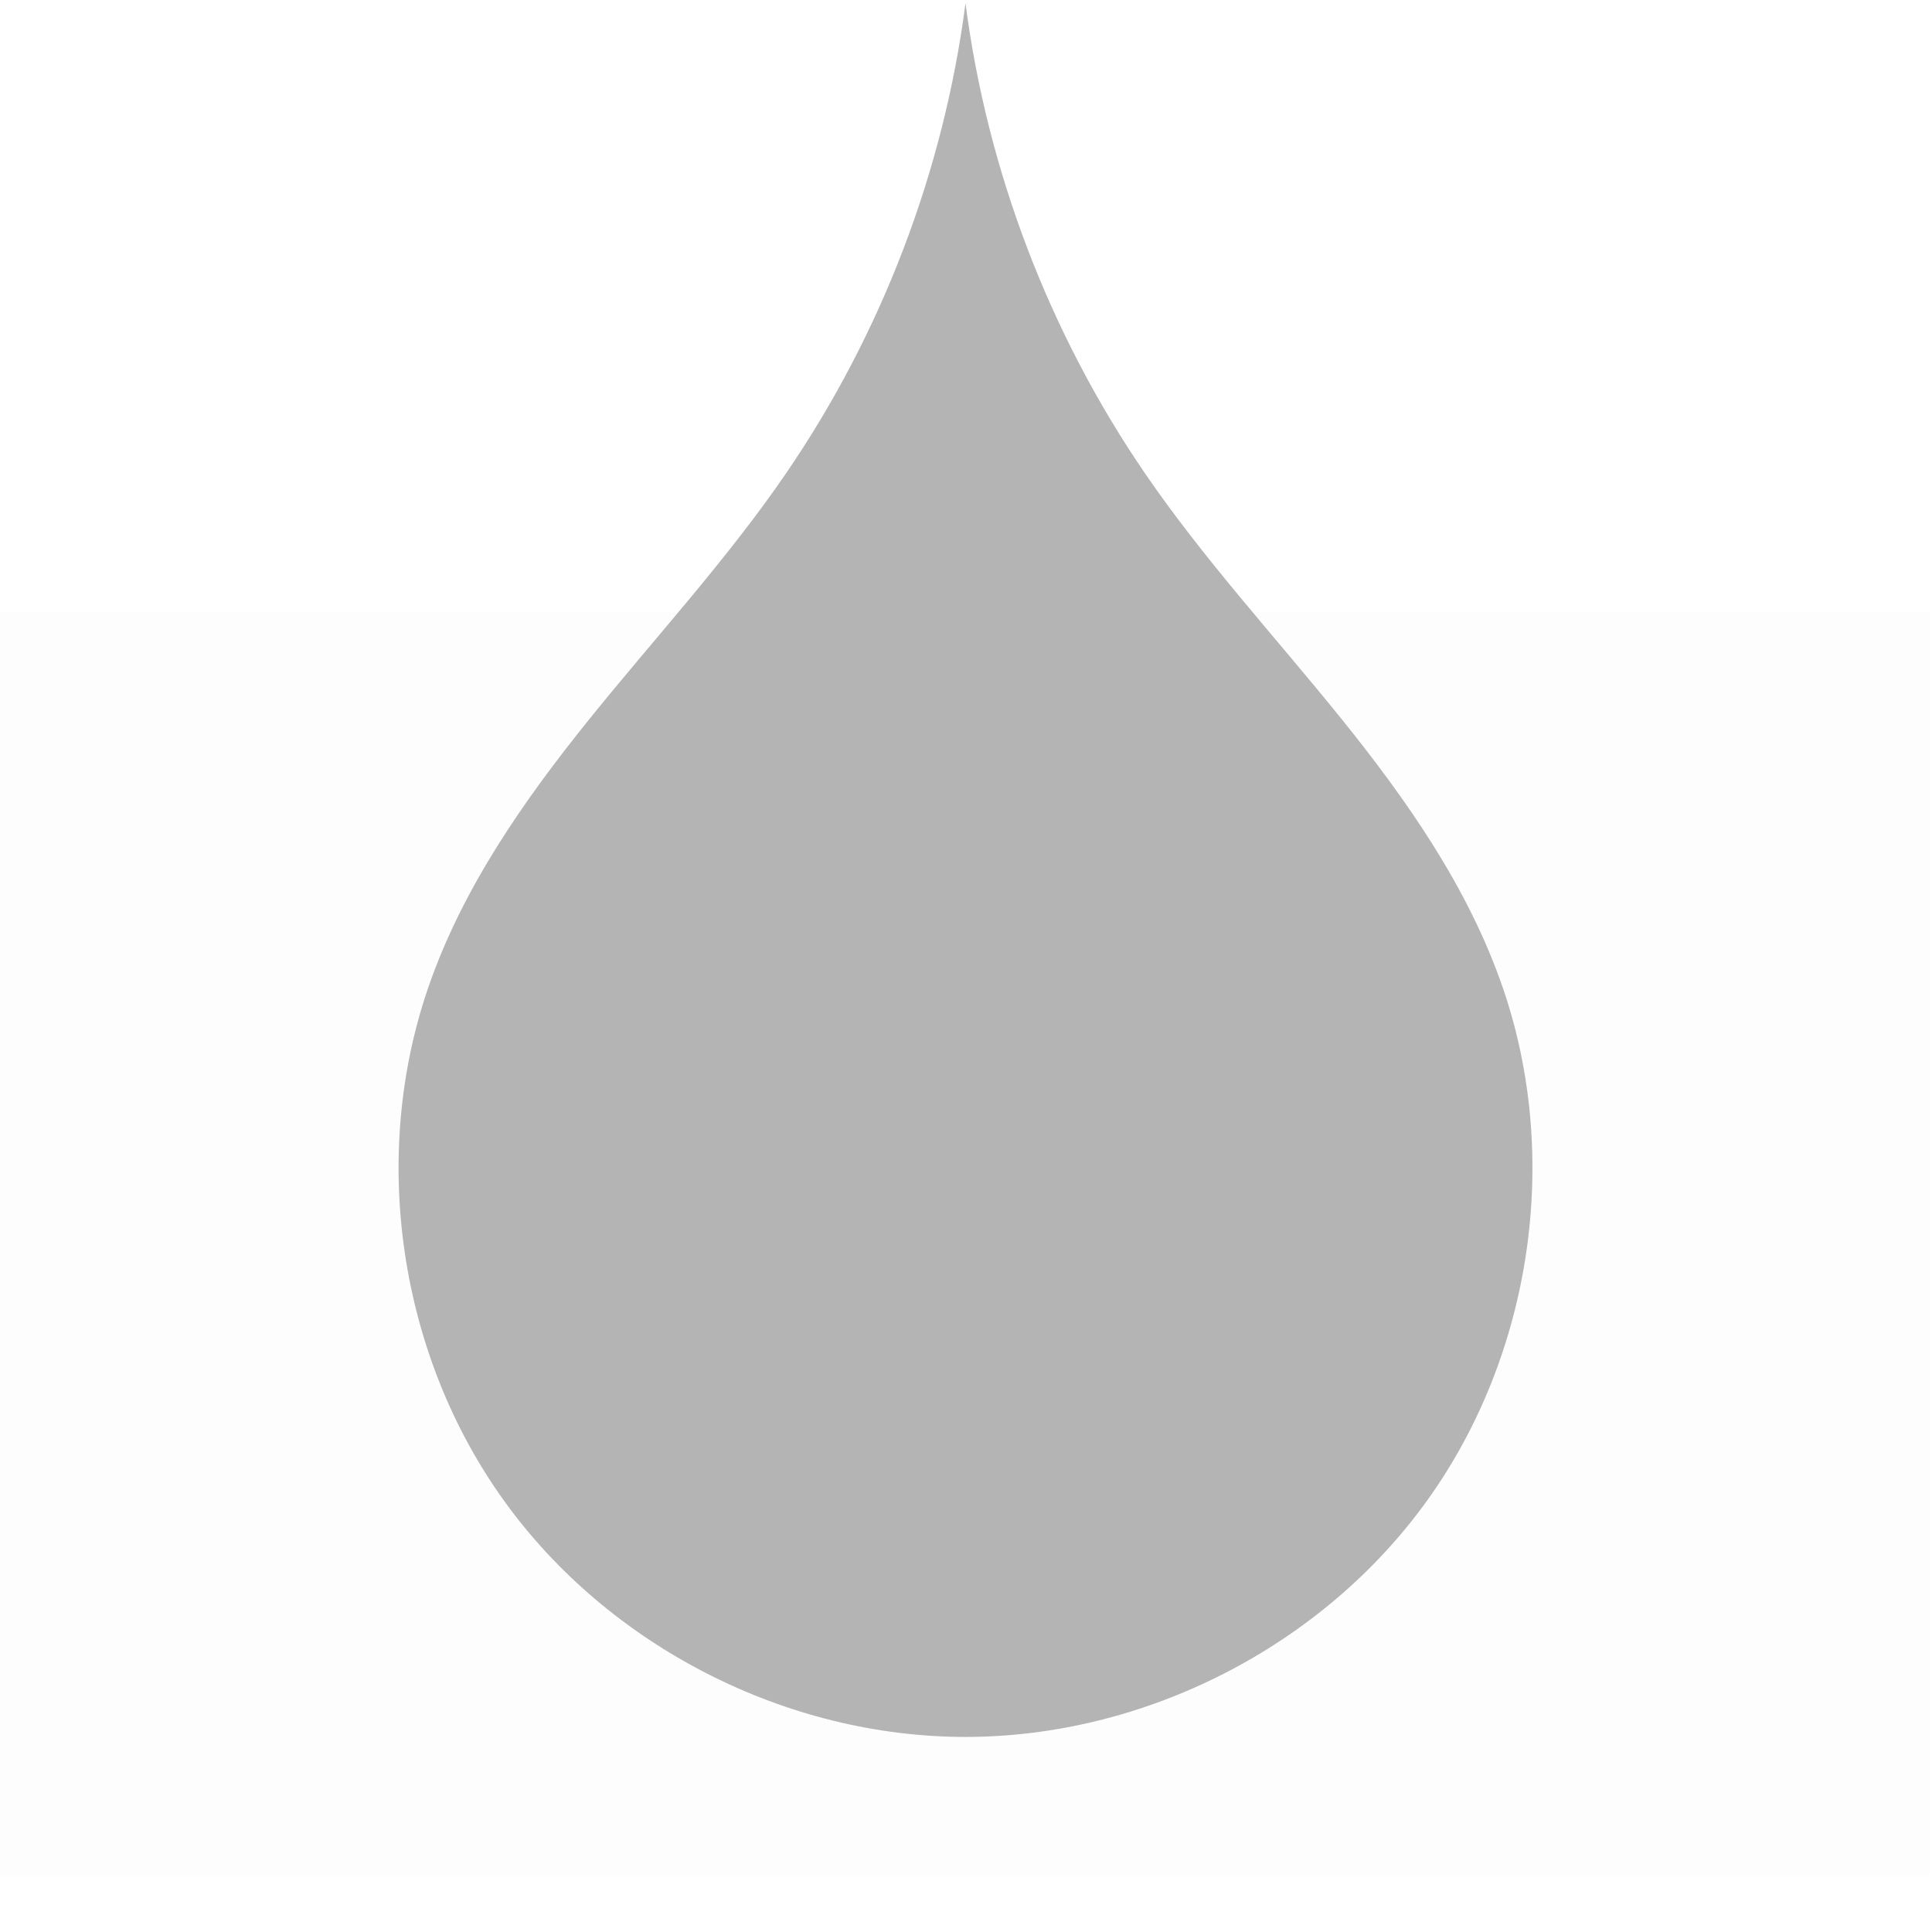
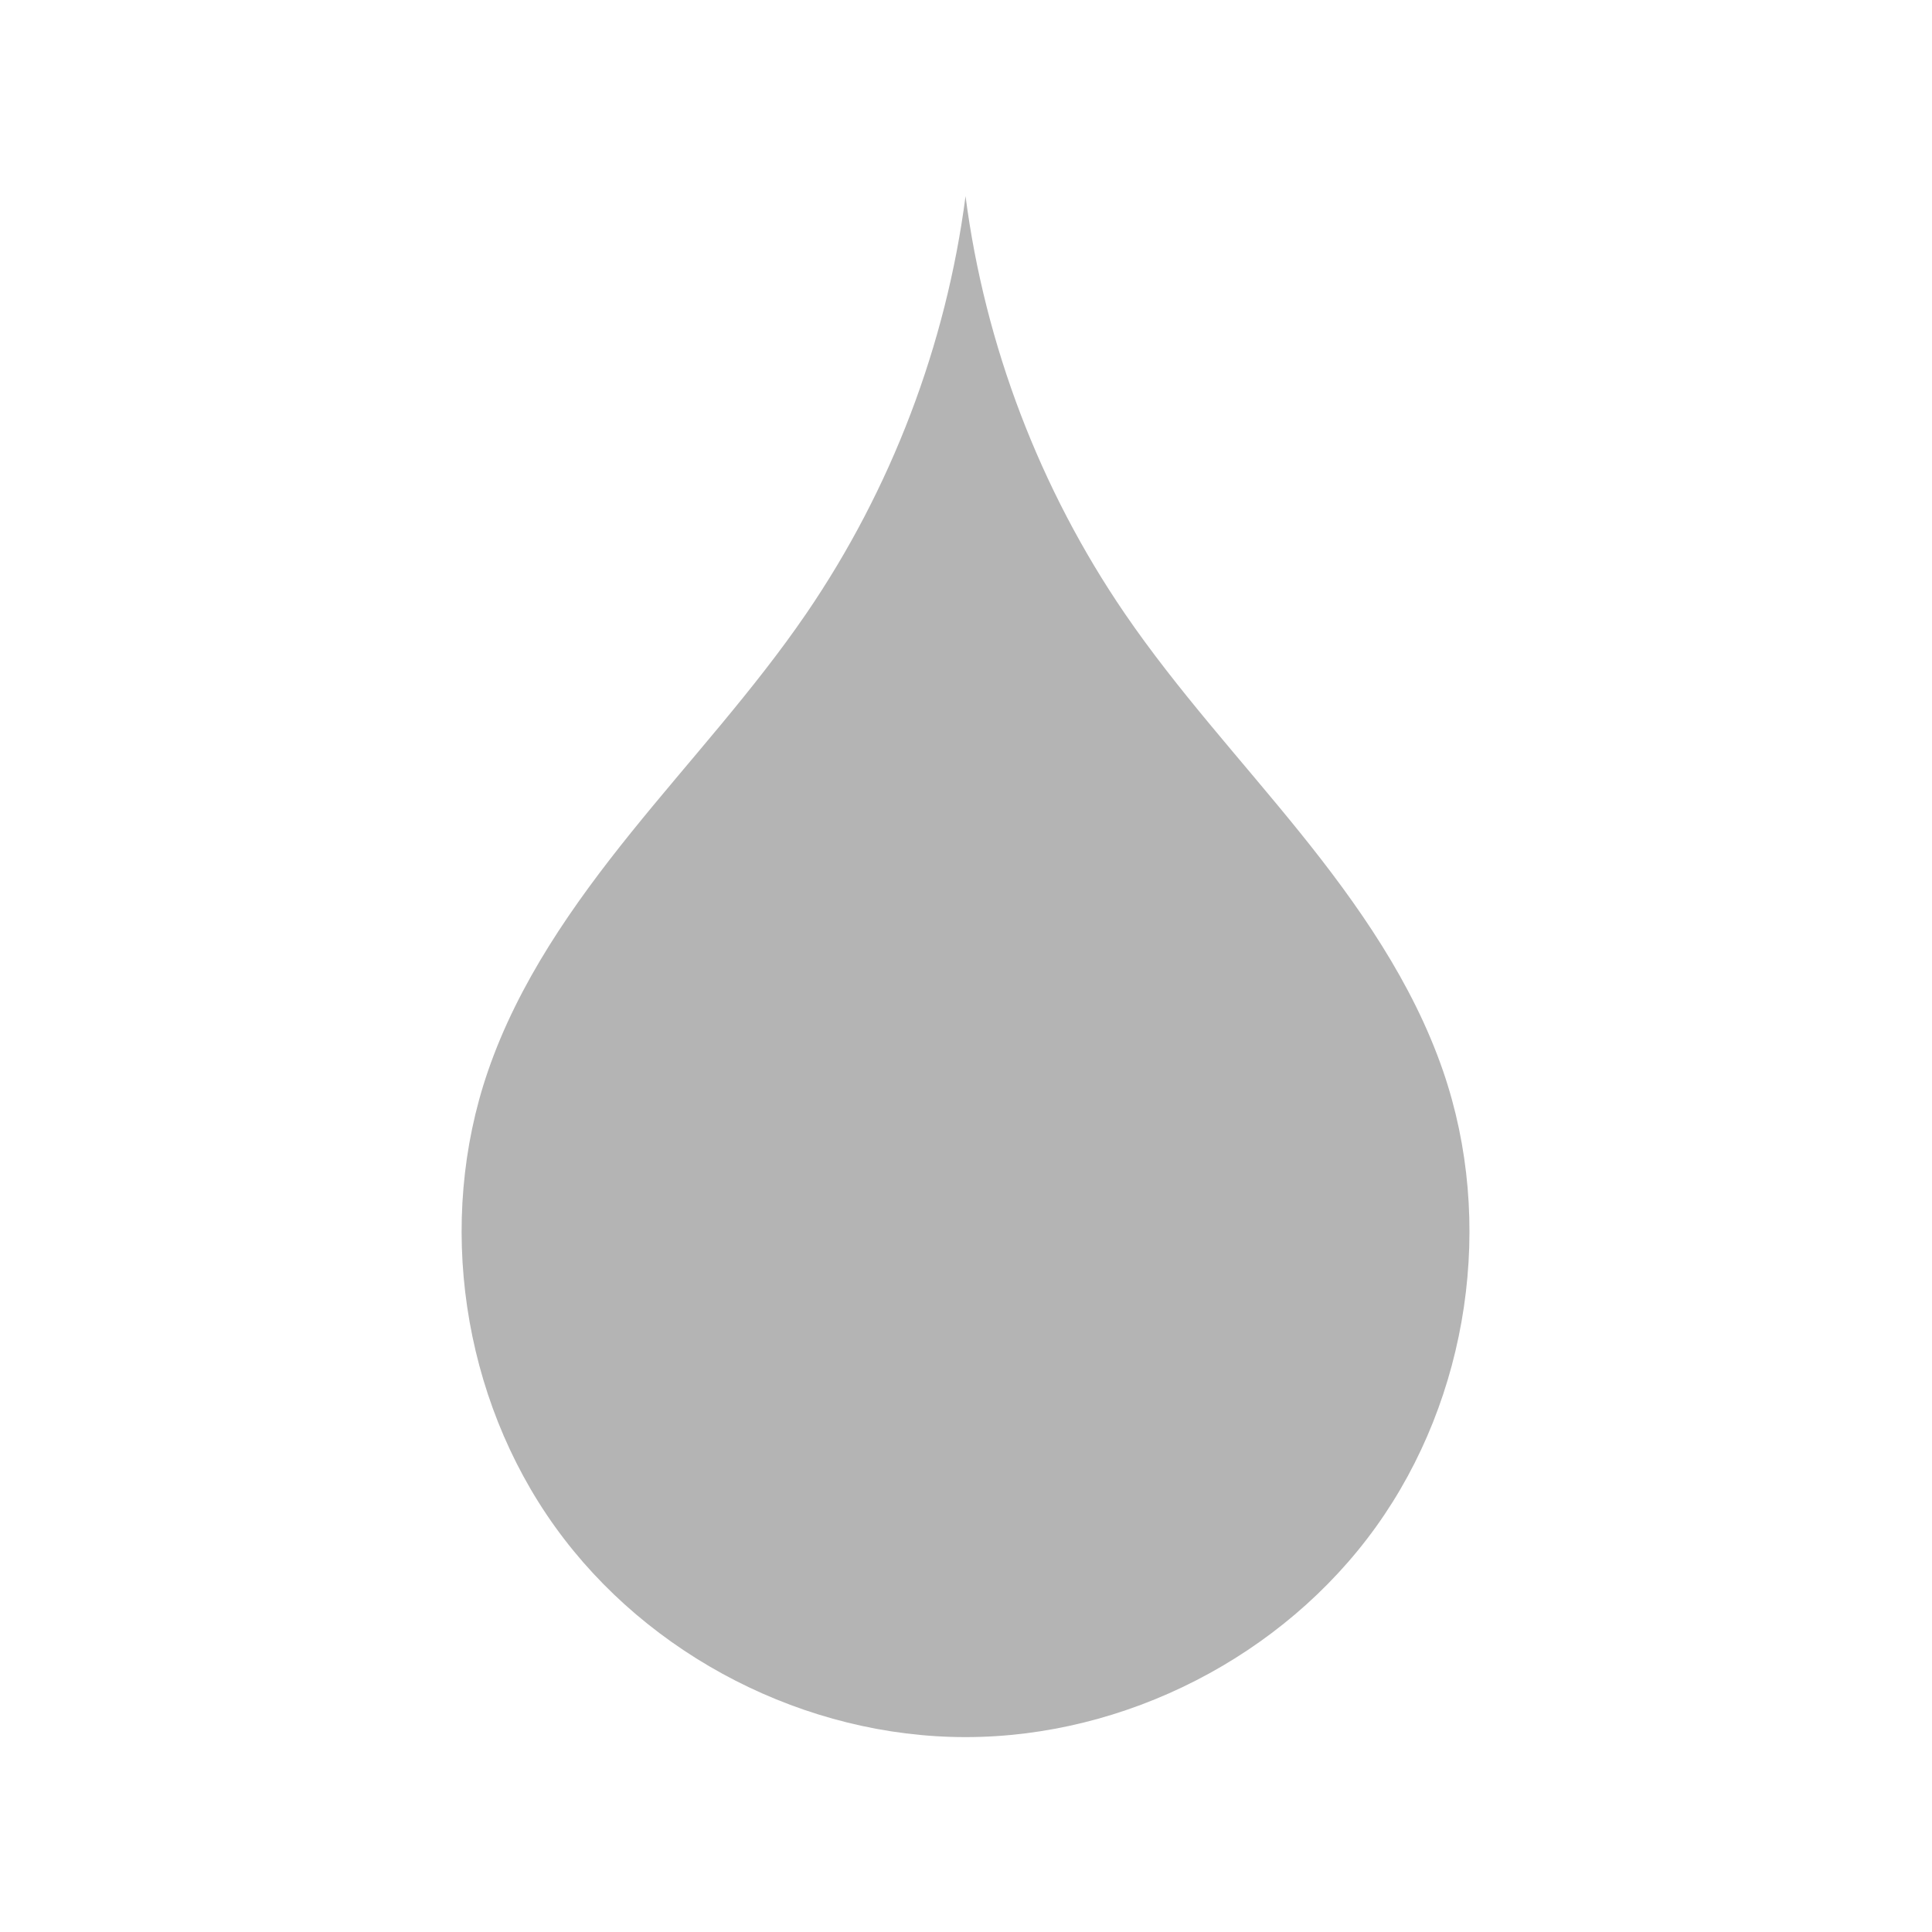
<svg xmlns="http://www.w3.org/2000/svg" width="500" zoomAndPan="magnify" viewBox="0 0 375 375" height="500" preserveAspectRatio="xMidYMid meet" version="1.0">
  <defs>
-     <clipPath id="b550ad0913">
-       <path d="M 0 118.914 L 375 118.914 L 375 364.184 L 0 364.184 Z M 0 118.914 " clip-rule="nonzero" />
-     </clipPath>
-     <clipPath id="0190086aff">
-       <path d="M 77 0 L 298 0 L 298 337.5 L 77 337.5 Z M 77 0 " clip-rule="nonzero" />
+     <clipPath id="2ce167fc0f">
+       <path d="M 89 38 L 286 38 L 286 337.5 L 89 337.5 Z M 89 38 " clip-rule="nonzero" />
    </clipPath>
  </defs>
  <rect x="-37.5" width="450" fill="#ffffff" y="-37.5" height="450" fill-opacity="1" />
  <rect x="-37.5" width="450" fill="#ffffff" y="-37.5" height="450" fill-opacity="1" />
-   <g clip-path="url(#b550ad0913)">
-     <path fill="#fdfdfd" d="M 0 118.914 L 374.613 118.914 L 374.613 364.184 L 0 364.184 Z M 0 118.914 " fill-opacity="1" fill-rule="nonzero" />
+   <g clip-path="url(#2ce167fc0f)">
+     <path fill="#b4b4b4" d="M 187.41 38.07 C 183.652 66.992 172.973 94.992 156.516 119.07 C 146.285 134.031 133.941 147.406 122.562 161.512 C 111.188 175.617 100.617 190.75 94.719 207.887 C 84.637 237.176 89.684 271.219 107.758 296.375 C 125.832 321.535 156.434 337.172 187.41 337.172 C 218.391 337.172 248.992 321.535 267.066 296.375 C 285.137 271.219 290.188 237.176 280.102 207.887 C 274.203 190.75 263.637 175.617 252.258 161.512 C 240.879 147.406 228.535 134.031 218.309 119.07 C 201.848 94.992 191.168 66.992 187.41 38.07 Z M 187.41 38.07 " fill-opacity="1" fill-rule="nonzero" />
  </g>
-   <g clip-path="url(#0190086aff)">
-     <path fill="#b4b4b4" d="M 187.402 0.633 C 183.176 33.176 171.16 64.676 152.645 91.766 C 141.137 108.598 127.25 123.641 114.449 139.512 C 101.648 155.383 89.758 172.406 83.121 191.684 C 71.781 224.637 77.457 262.934 97.793 291.238 C 118.125 319.543 152.555 337.137 187.402 337.137 C 222.254 337.137 256.684 319.543 277.016 291.238 C 297.352 262.934 303.027 224.637 291.684 191.684 C 285.047 172.406 273.16 155.383 260.359 139.512 C 247.559 123.641 233.672 108.598 222.164 91.766 C 203.648 64.676 191.633 33.176 187.402 0.633 Z M 187.402 0.633 " fill-opacity="1" fill-rule="nonzero" />
-   </g>
-   <path fill="#b4b4b4" d="M 151.836 124.688 C 148.977 126.852 146.242 129.176 143.641 131.641 C 146.293 129.234 149.027 126.91 151.836 124.688 Z M 143.641 131.641 C 128.969 144.961 116.773 161.004 107.895 178.723 C 98.309 197.859 92.559 219.445 95.012 240.707 C 97.277 260.363 106.695 279.113 121.109 292.664 L 138.523 269.594 C 130.098 260.371 123.449 249.523 119.055 237.828 C 111.648 218.125 110.797 196.027 116.652 175.812 C 121.512 159.043 130.973 143.648 143.641 131.641 Z M 142.984 273.586 L 125.652 296.777 C 129.469 301.367 133.738 305.59 138.371 309.359 C 141.863 312.199 145.562 314.781 149.43 317.082 L 169.121 292.34 C 160.957 287.793 153.246 282.434 146.137 276.359 C 145.074 275.453 144.023 274.527 142.984 273.586 Z M 142.984 273.586 " fill-opacity="1" fill-rule="nonzero" />
+   <path fill="#b4b4b4" d="M 155.797 148.336 C 153.254 150.258 150.824 152.324 148.512 154.516 C 150.871 152.375 153.301 150.312 155.797 148.336 Z M 148.512 154.516 C 135.473 166.355 124.629 180.613 116.738 196.363 C 108.219 213.371 103.109 232.562 105.285 251.461 C 107.301 268.93 115.672 285.598 128.484 297.641 L 143.965 277.137 C 136.473 268.938 130.562 259.297 126.656 248.902 C 120.078 231.391 119.316 211.746 124.523 193.777 C 128.844 178.871 137.25 165.188 148.512 154.516 Z M 147.93 280.684 L 132.52 301.297 C 135.918 305.379 139.711 309.129 143.828 312.48 C 146.93 315.004 150.219 317.301 153.66 319.348 L 171.16 297.355 C 163.902 293.312 157.051 288.547 150.73 283.152 C 149.785 282.344 148.852 281.52 147.93 280.684 Z M 147.93 280.684 " fill-opacity="1" fill-rule="nonzero" />
</svg>
